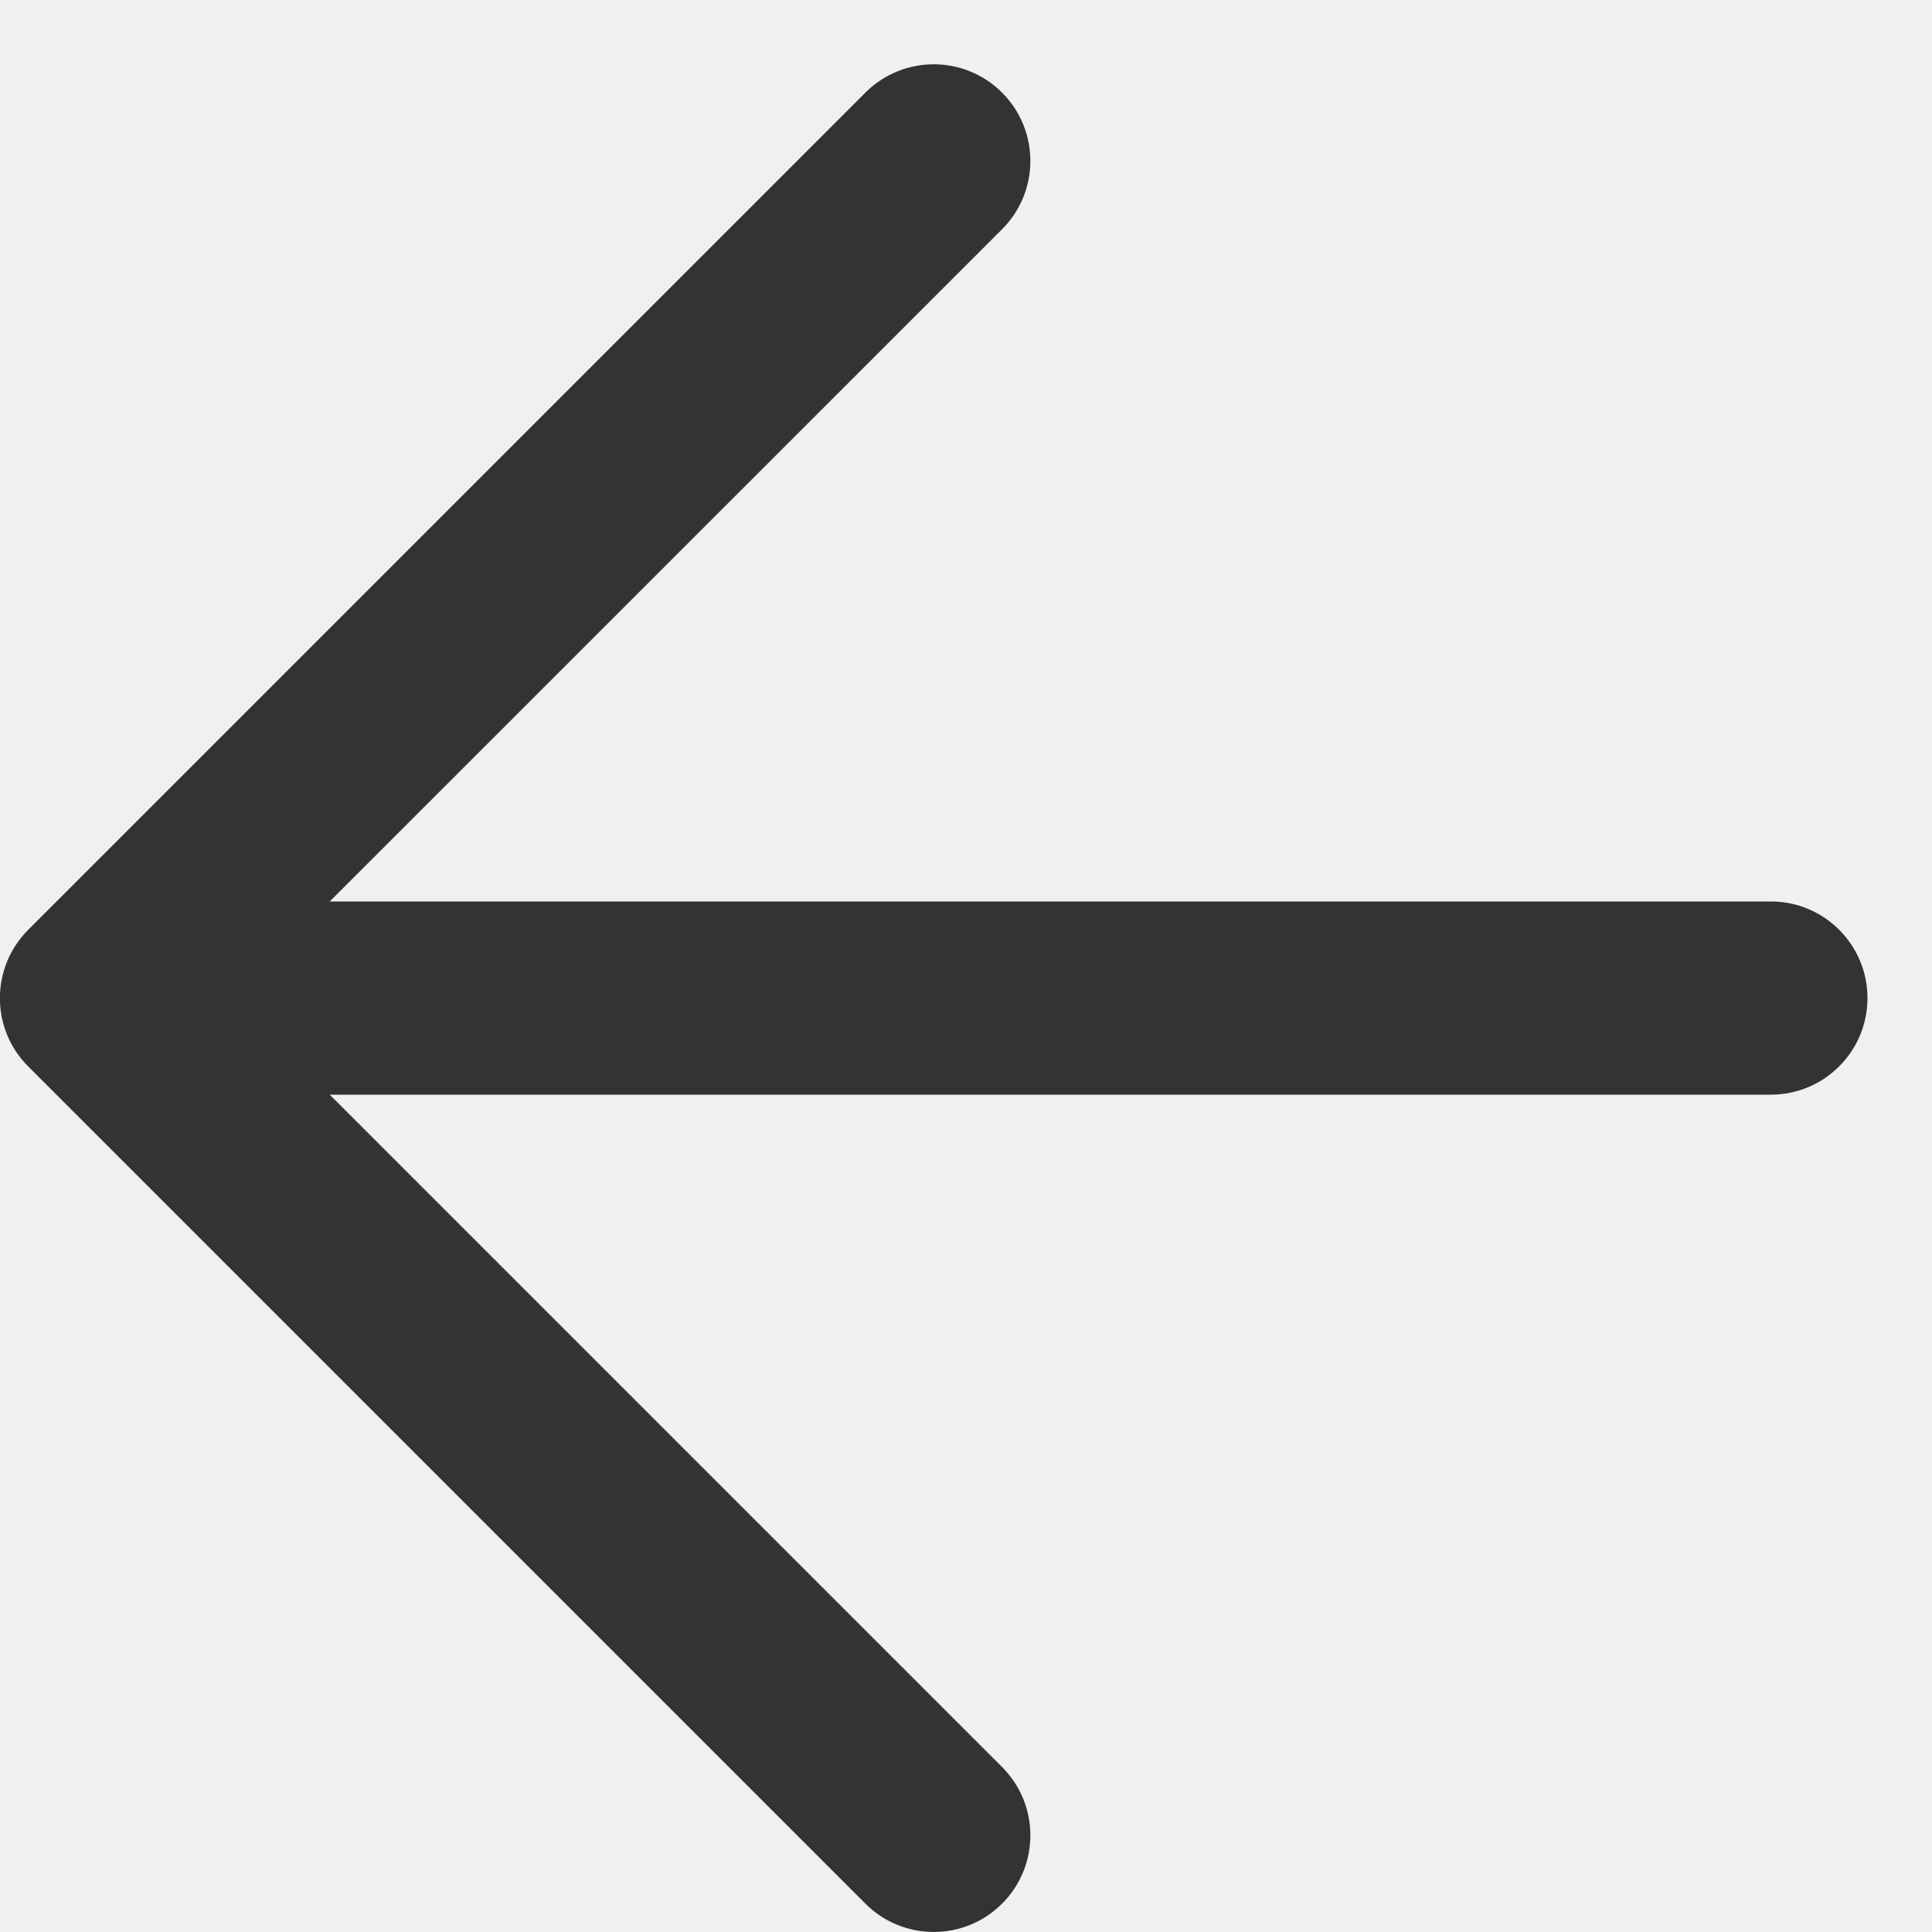
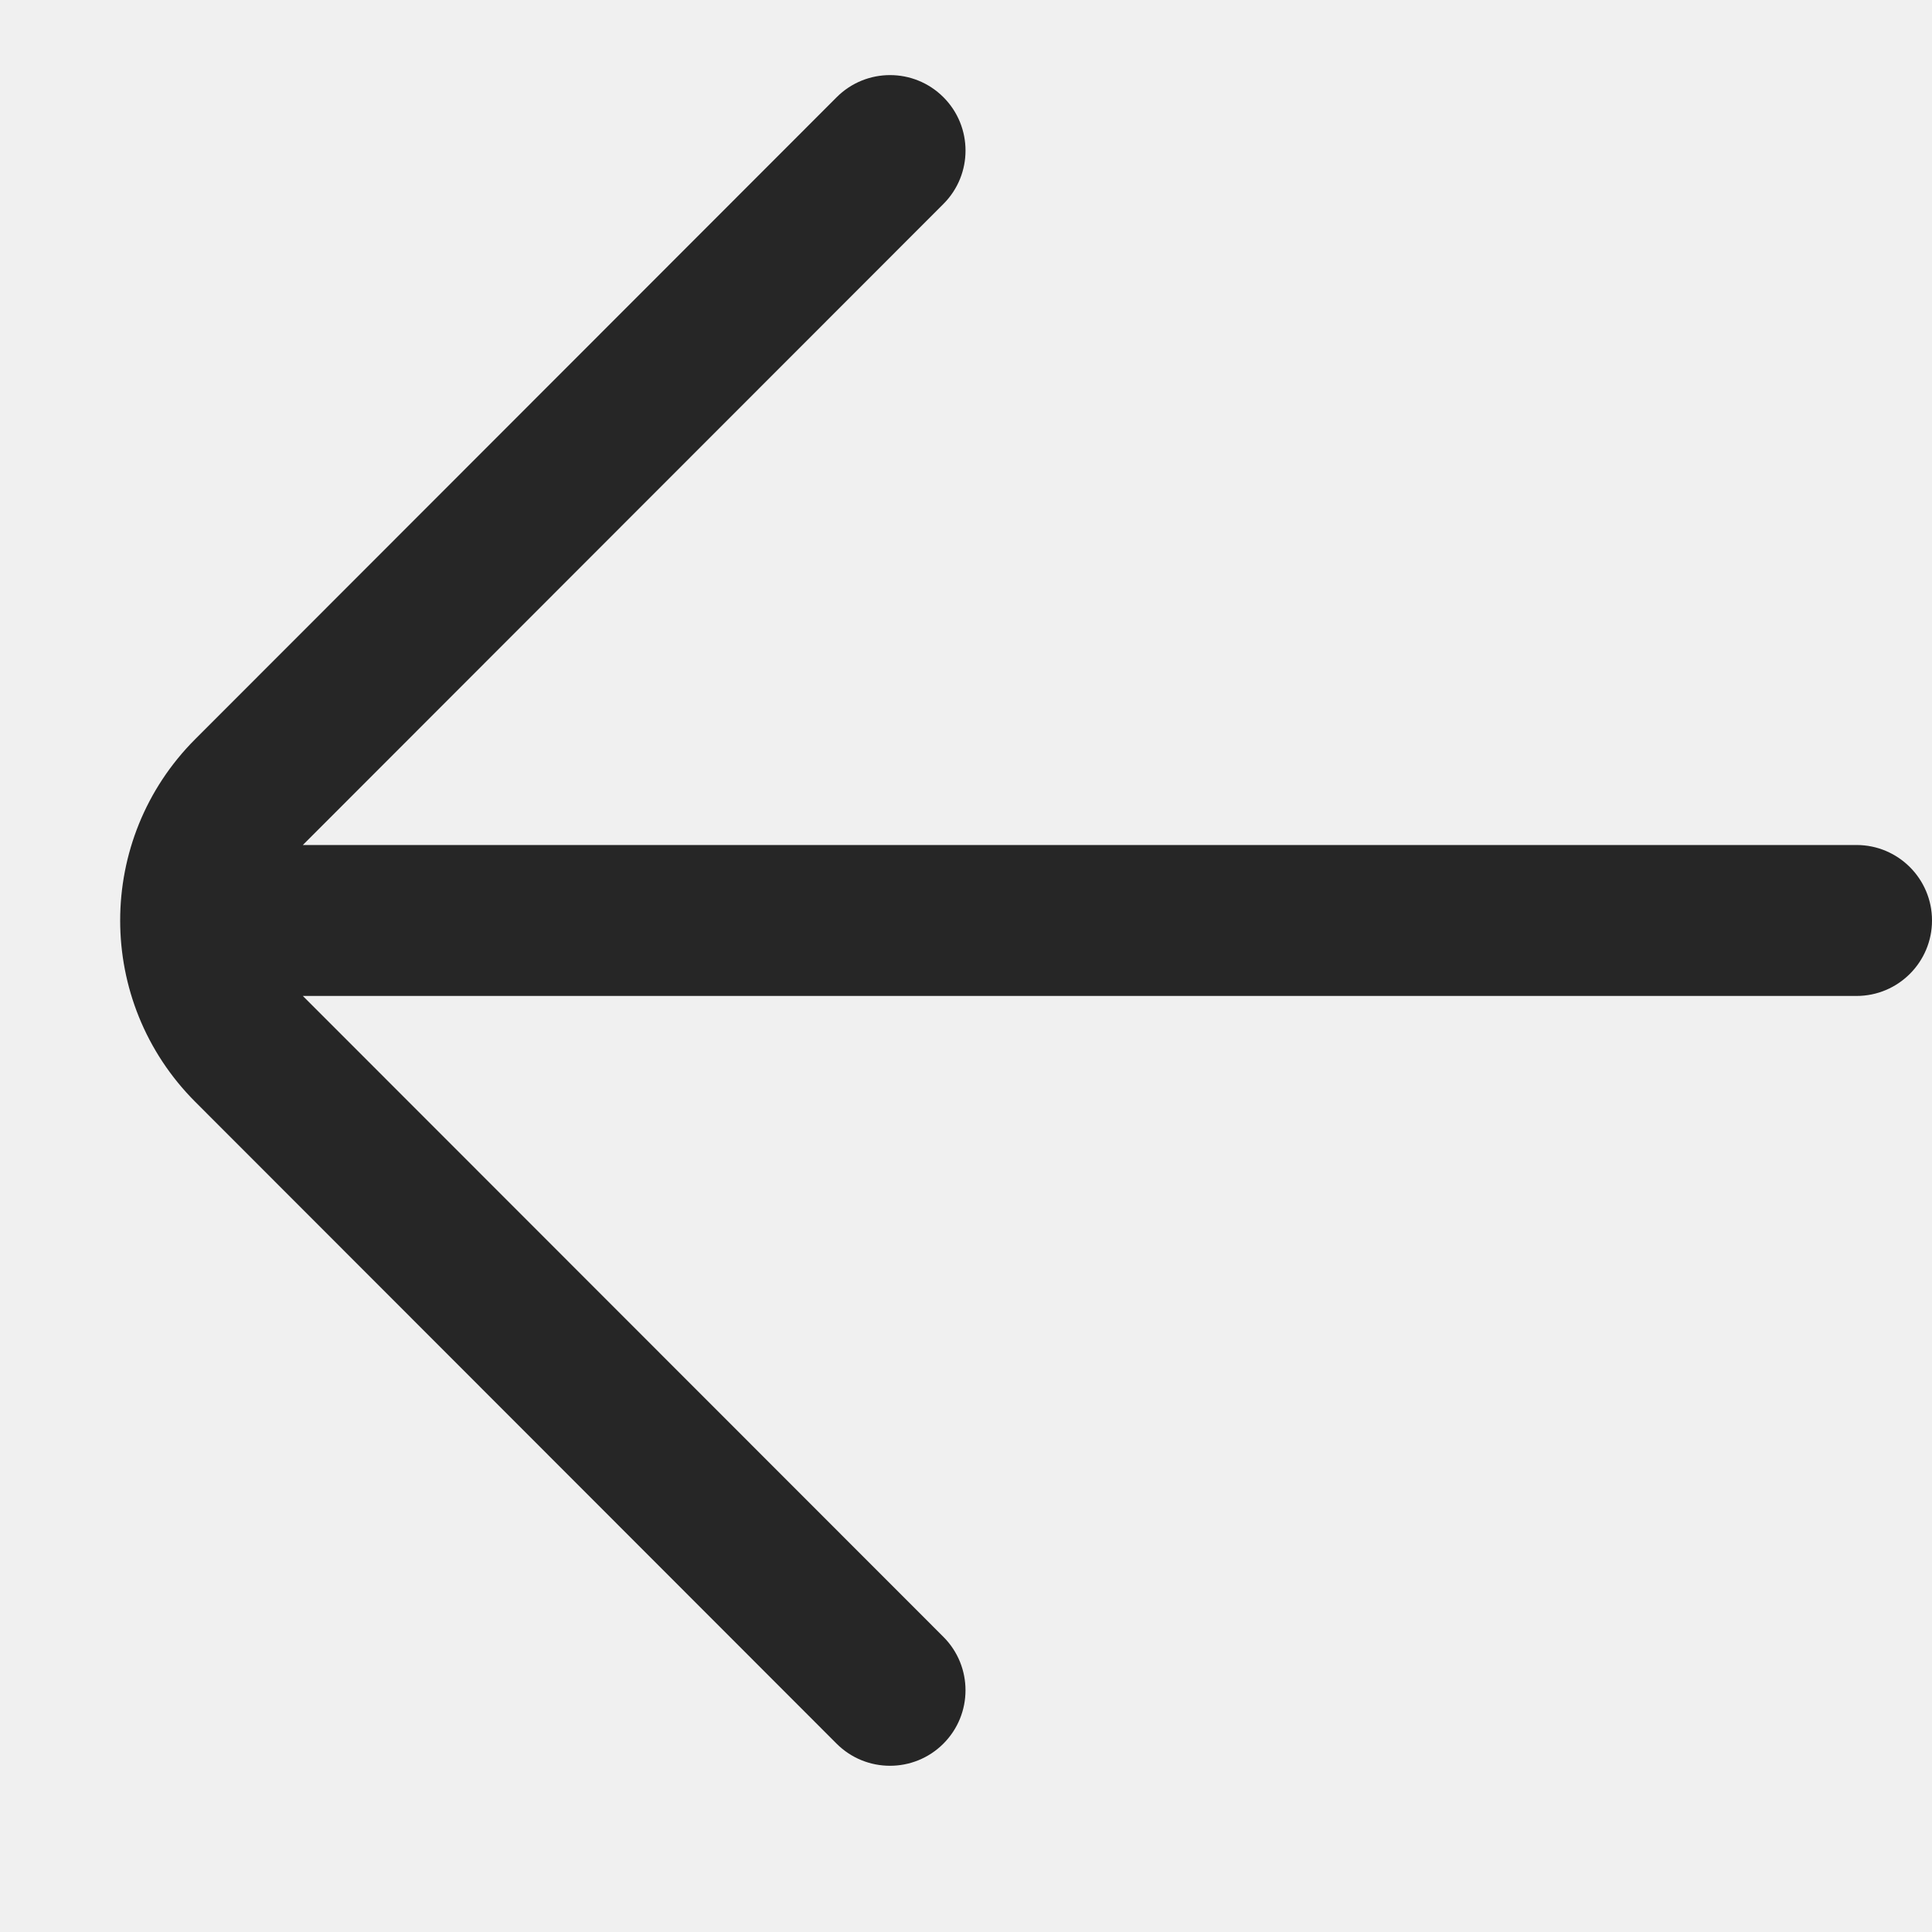
- <svg xmlns="http://www.w3.org/2000/svg" fill="none" height="15" viewBox="0 0 15 15" width="15">
-   <path d="m7.78 1.78c.293-.293.293-.768 0-1.061-.293-.293-.768-.293-1.061 0l-6.5 6.5c-.293.293-.293.768 0 1.061l6.5 6.5c.293.293.768.293 1.061 0s.293-.768 0-1.061l-5.22-5.22h11.189c.414 0 .75-.336.75-.75s-.336-.75-.75-.75h-11.189z" fill="#333" />
+ <svg xmlns="http://www.w3.org/2000/svg" fill="none" viewBox="0 0 16 16">
+   <g clip-path="url(#Arrow-Left-16_svg__a)">
+     <path fill="#000" fill-opacity="0.84" d="M7.813 1.689a.625.625 0 1 0-.884-.884L1.617 6.121a2.125 2.125 0 0 0 0 3.004l5.311 5.315a.625.625 0 0 0 .885-.884L2.508 8.248h12.867a.625.625 0 1 0 0-1.25H2.508z" />
+   </g>
+   <defs>
+     <clipPath id="Arrow-Left-16_svg__a">
+       <path fill="#fff" d="M0 0h16v16H0z" />
+     </clipPath>
+   </defs>
</svg>
